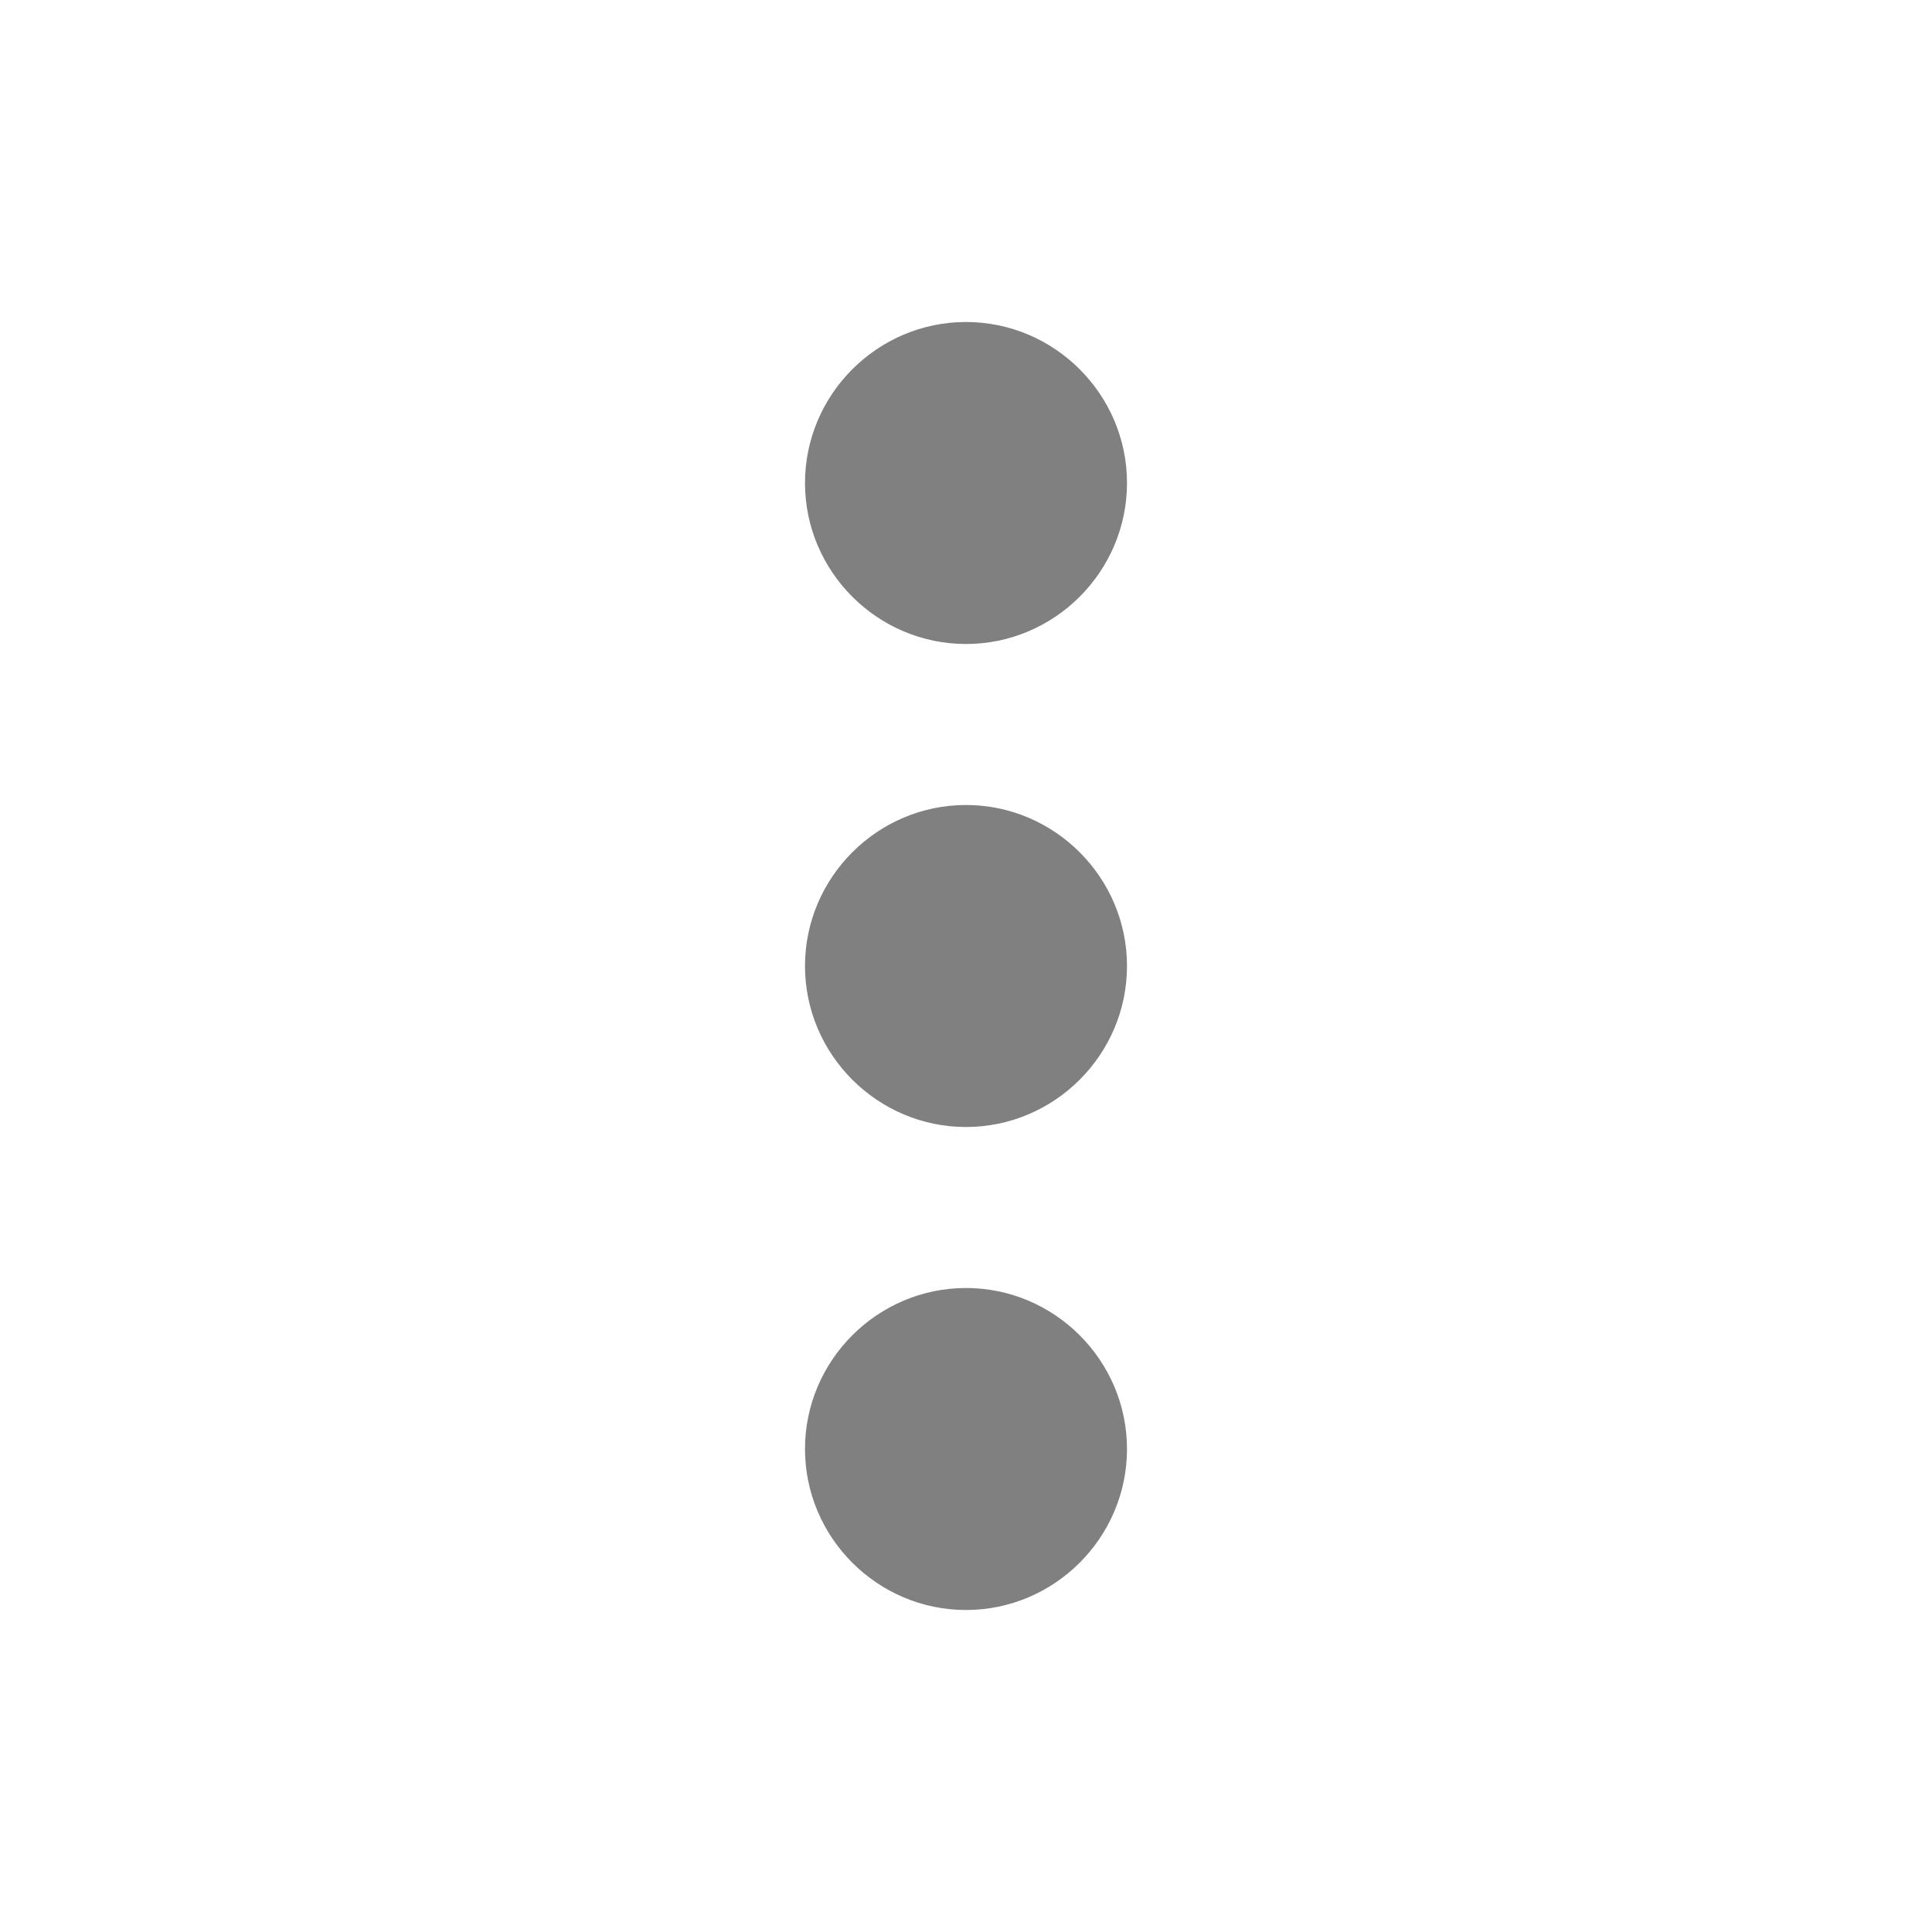
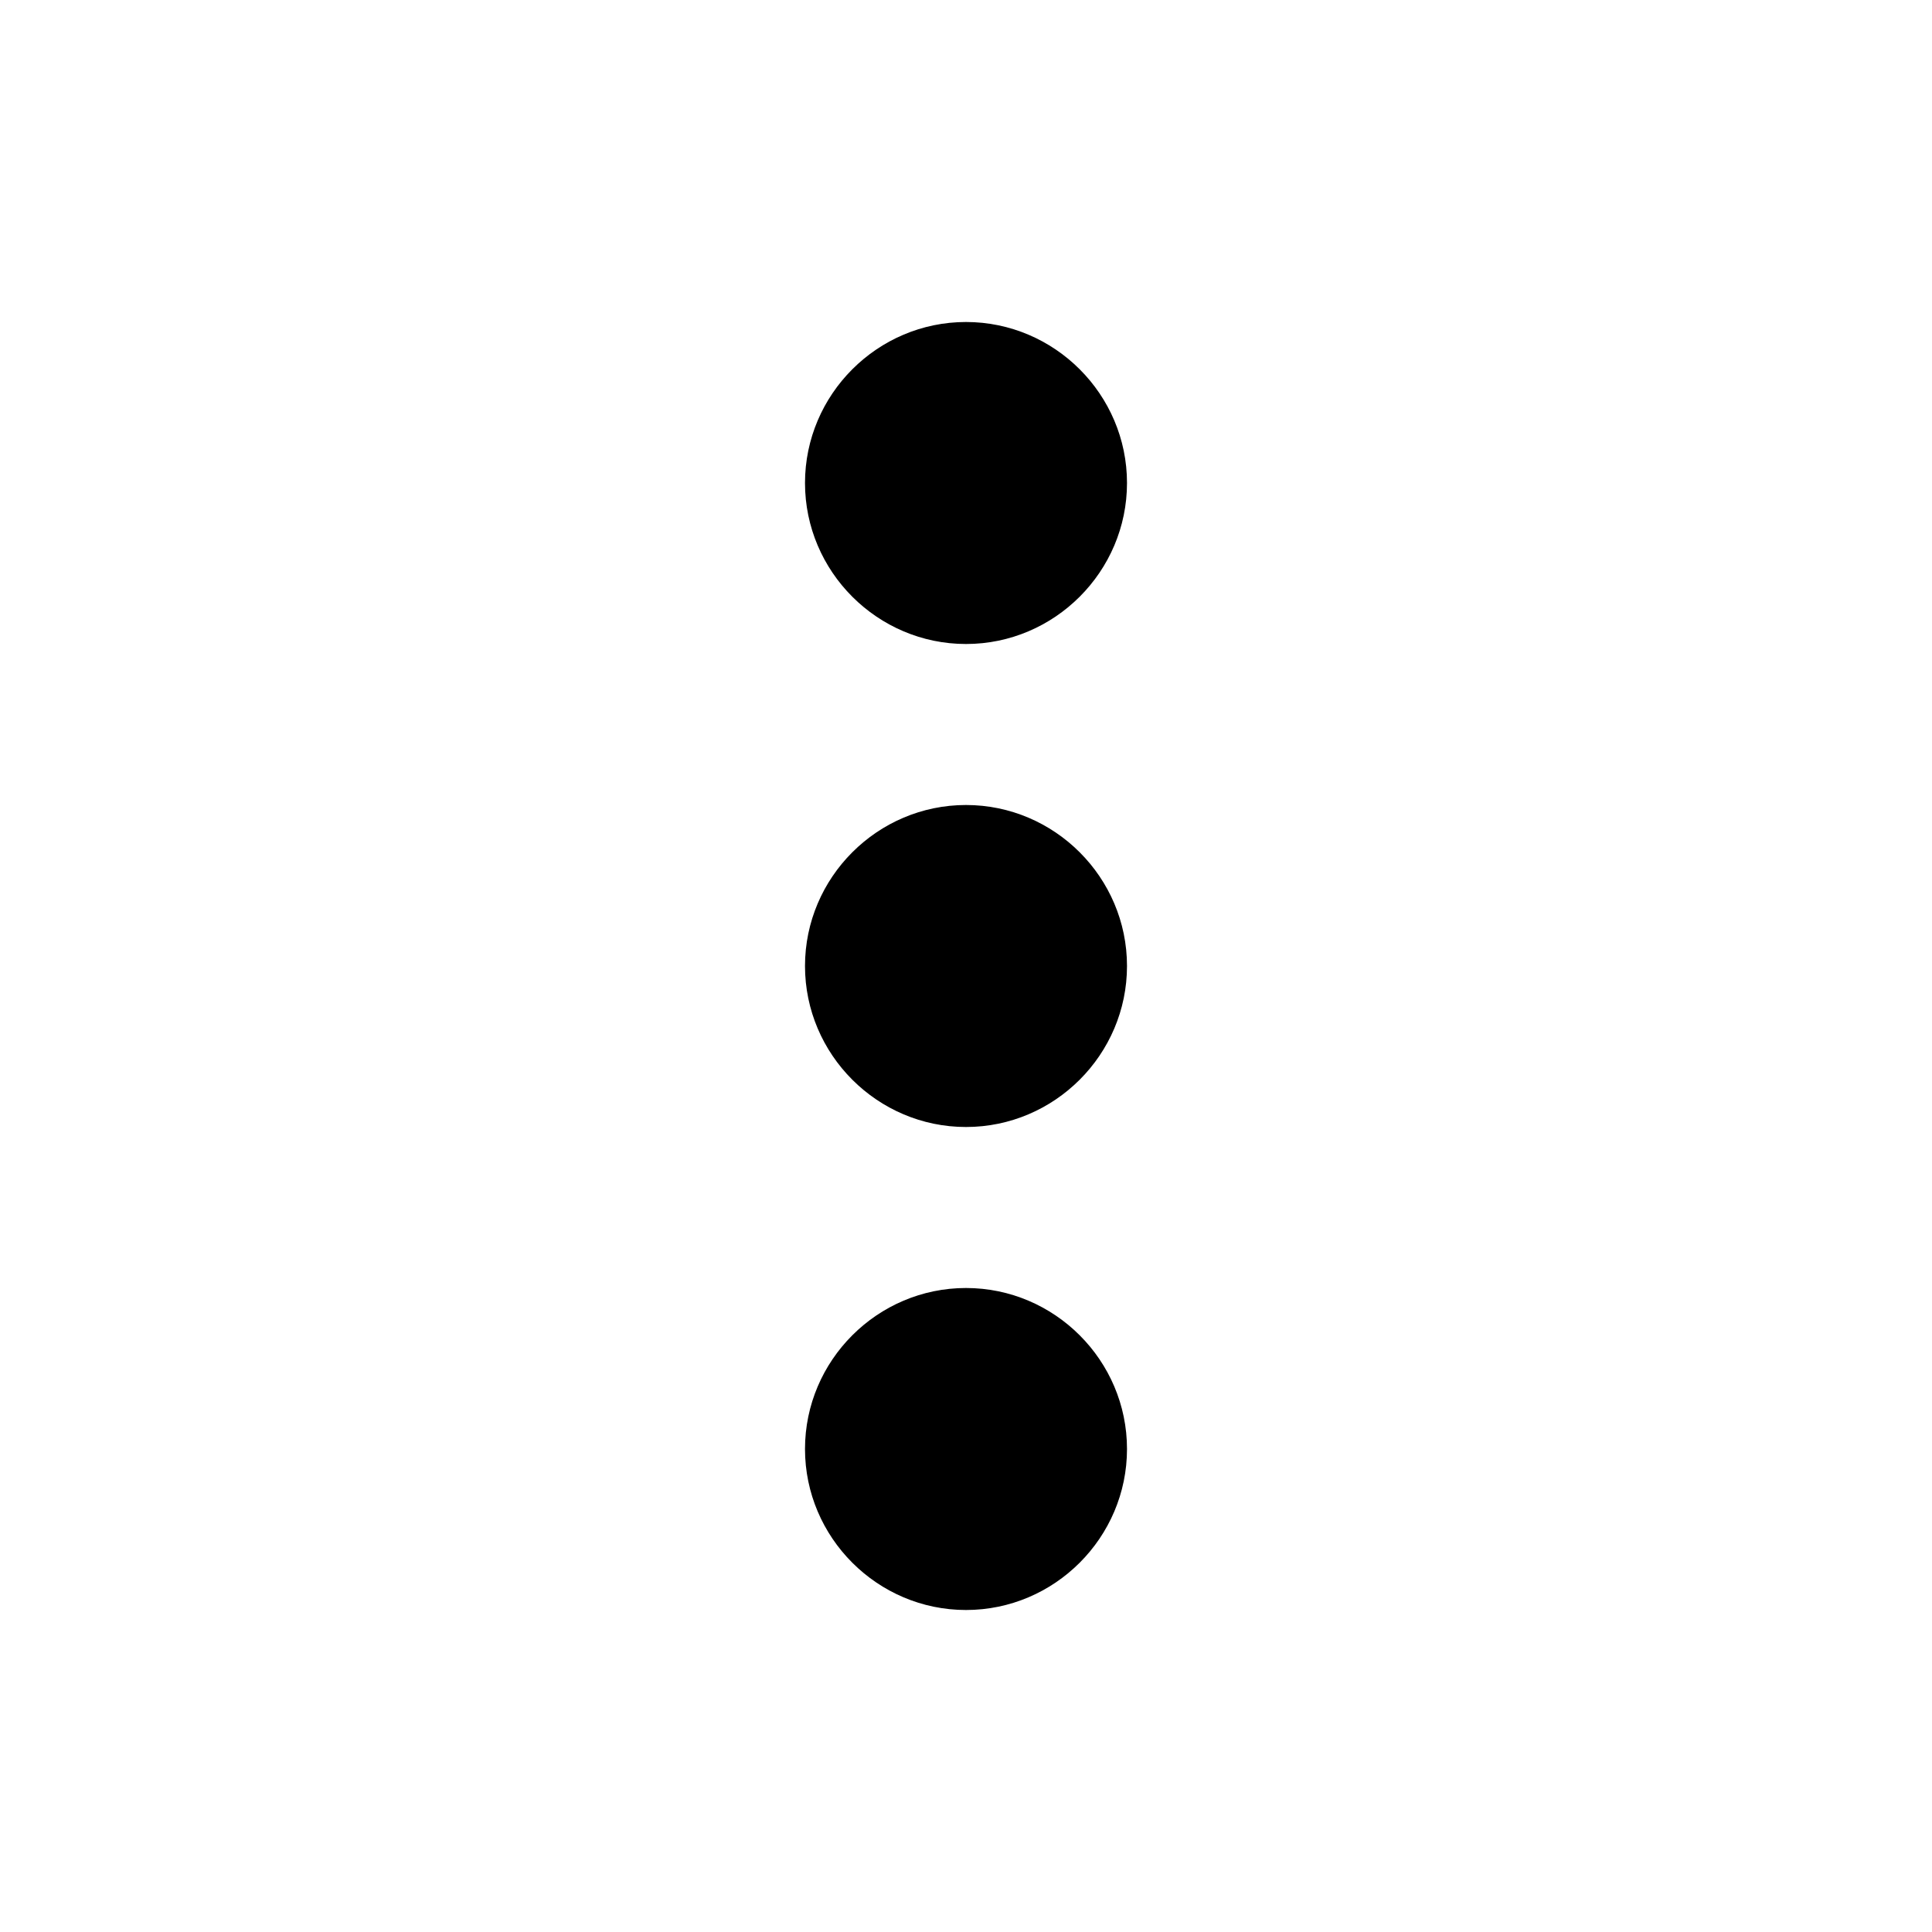
<svg xmlns="http://www.w3.org/2000/svg" width="24" height="24" viewBox="0 0 24 24">
  <path fill="none" d="M0 0h24v24H0V0z" />
-   <path fill="grey" d="M12 8c1.1 0 2-.9 2-2s-.9-2-2-2-2 .9-2 2 .9 2 2 2zm0 2c-1.1 0-2 .9-2 2s.9 2 2 2 2-.9 2-2-.9-2-2-2zm0 6c-1.1 0-2 .9-2 2s.9 2 2 2 2-.9 2-2-.9-2-2-2z" />
+   <path fill="black" d="M12 8c1.1 0 2-.9 2-2s-.9-2-2-2-2 .9-2 2 .9 2 2 2zm0 2c-1.1 0-2 .9-2 2s.9 2 2 2 2-.9 2-2-.9-2-2-2zm0 6c-1.1 0-2 .9-2 2s.9 2 2 2 2-.9 2-2-.9-2-2-2z" />
</svg>
